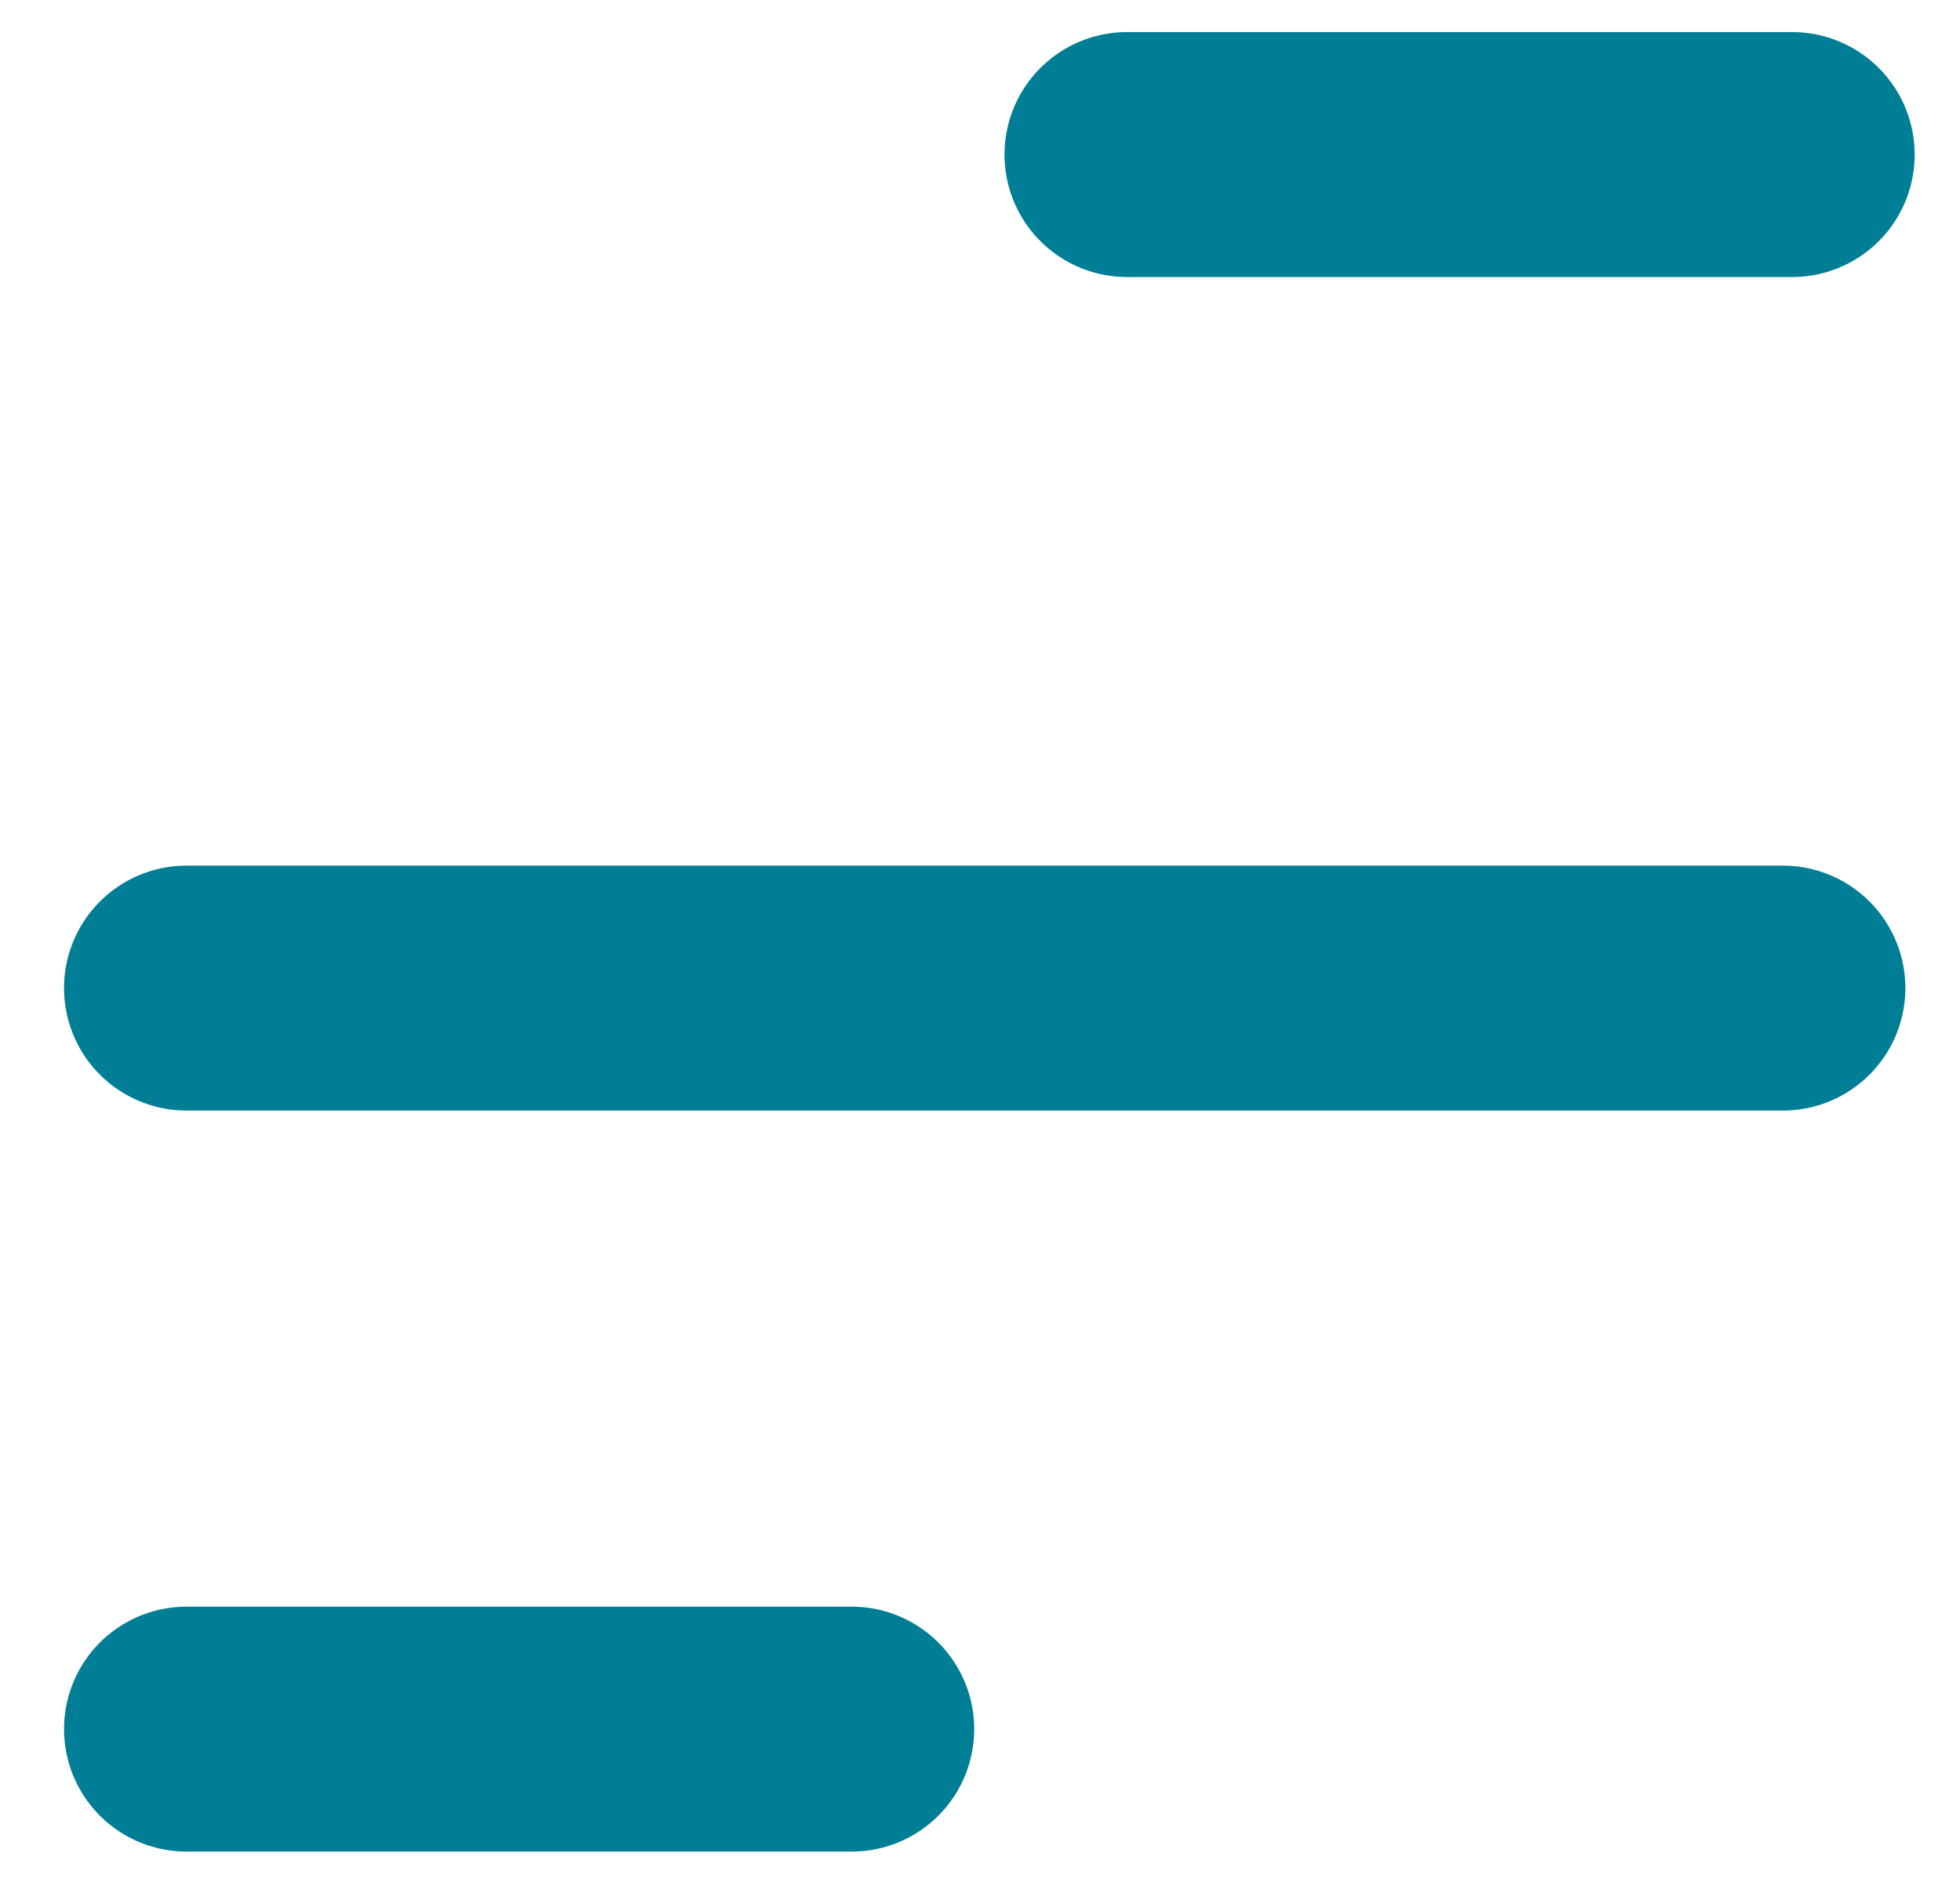
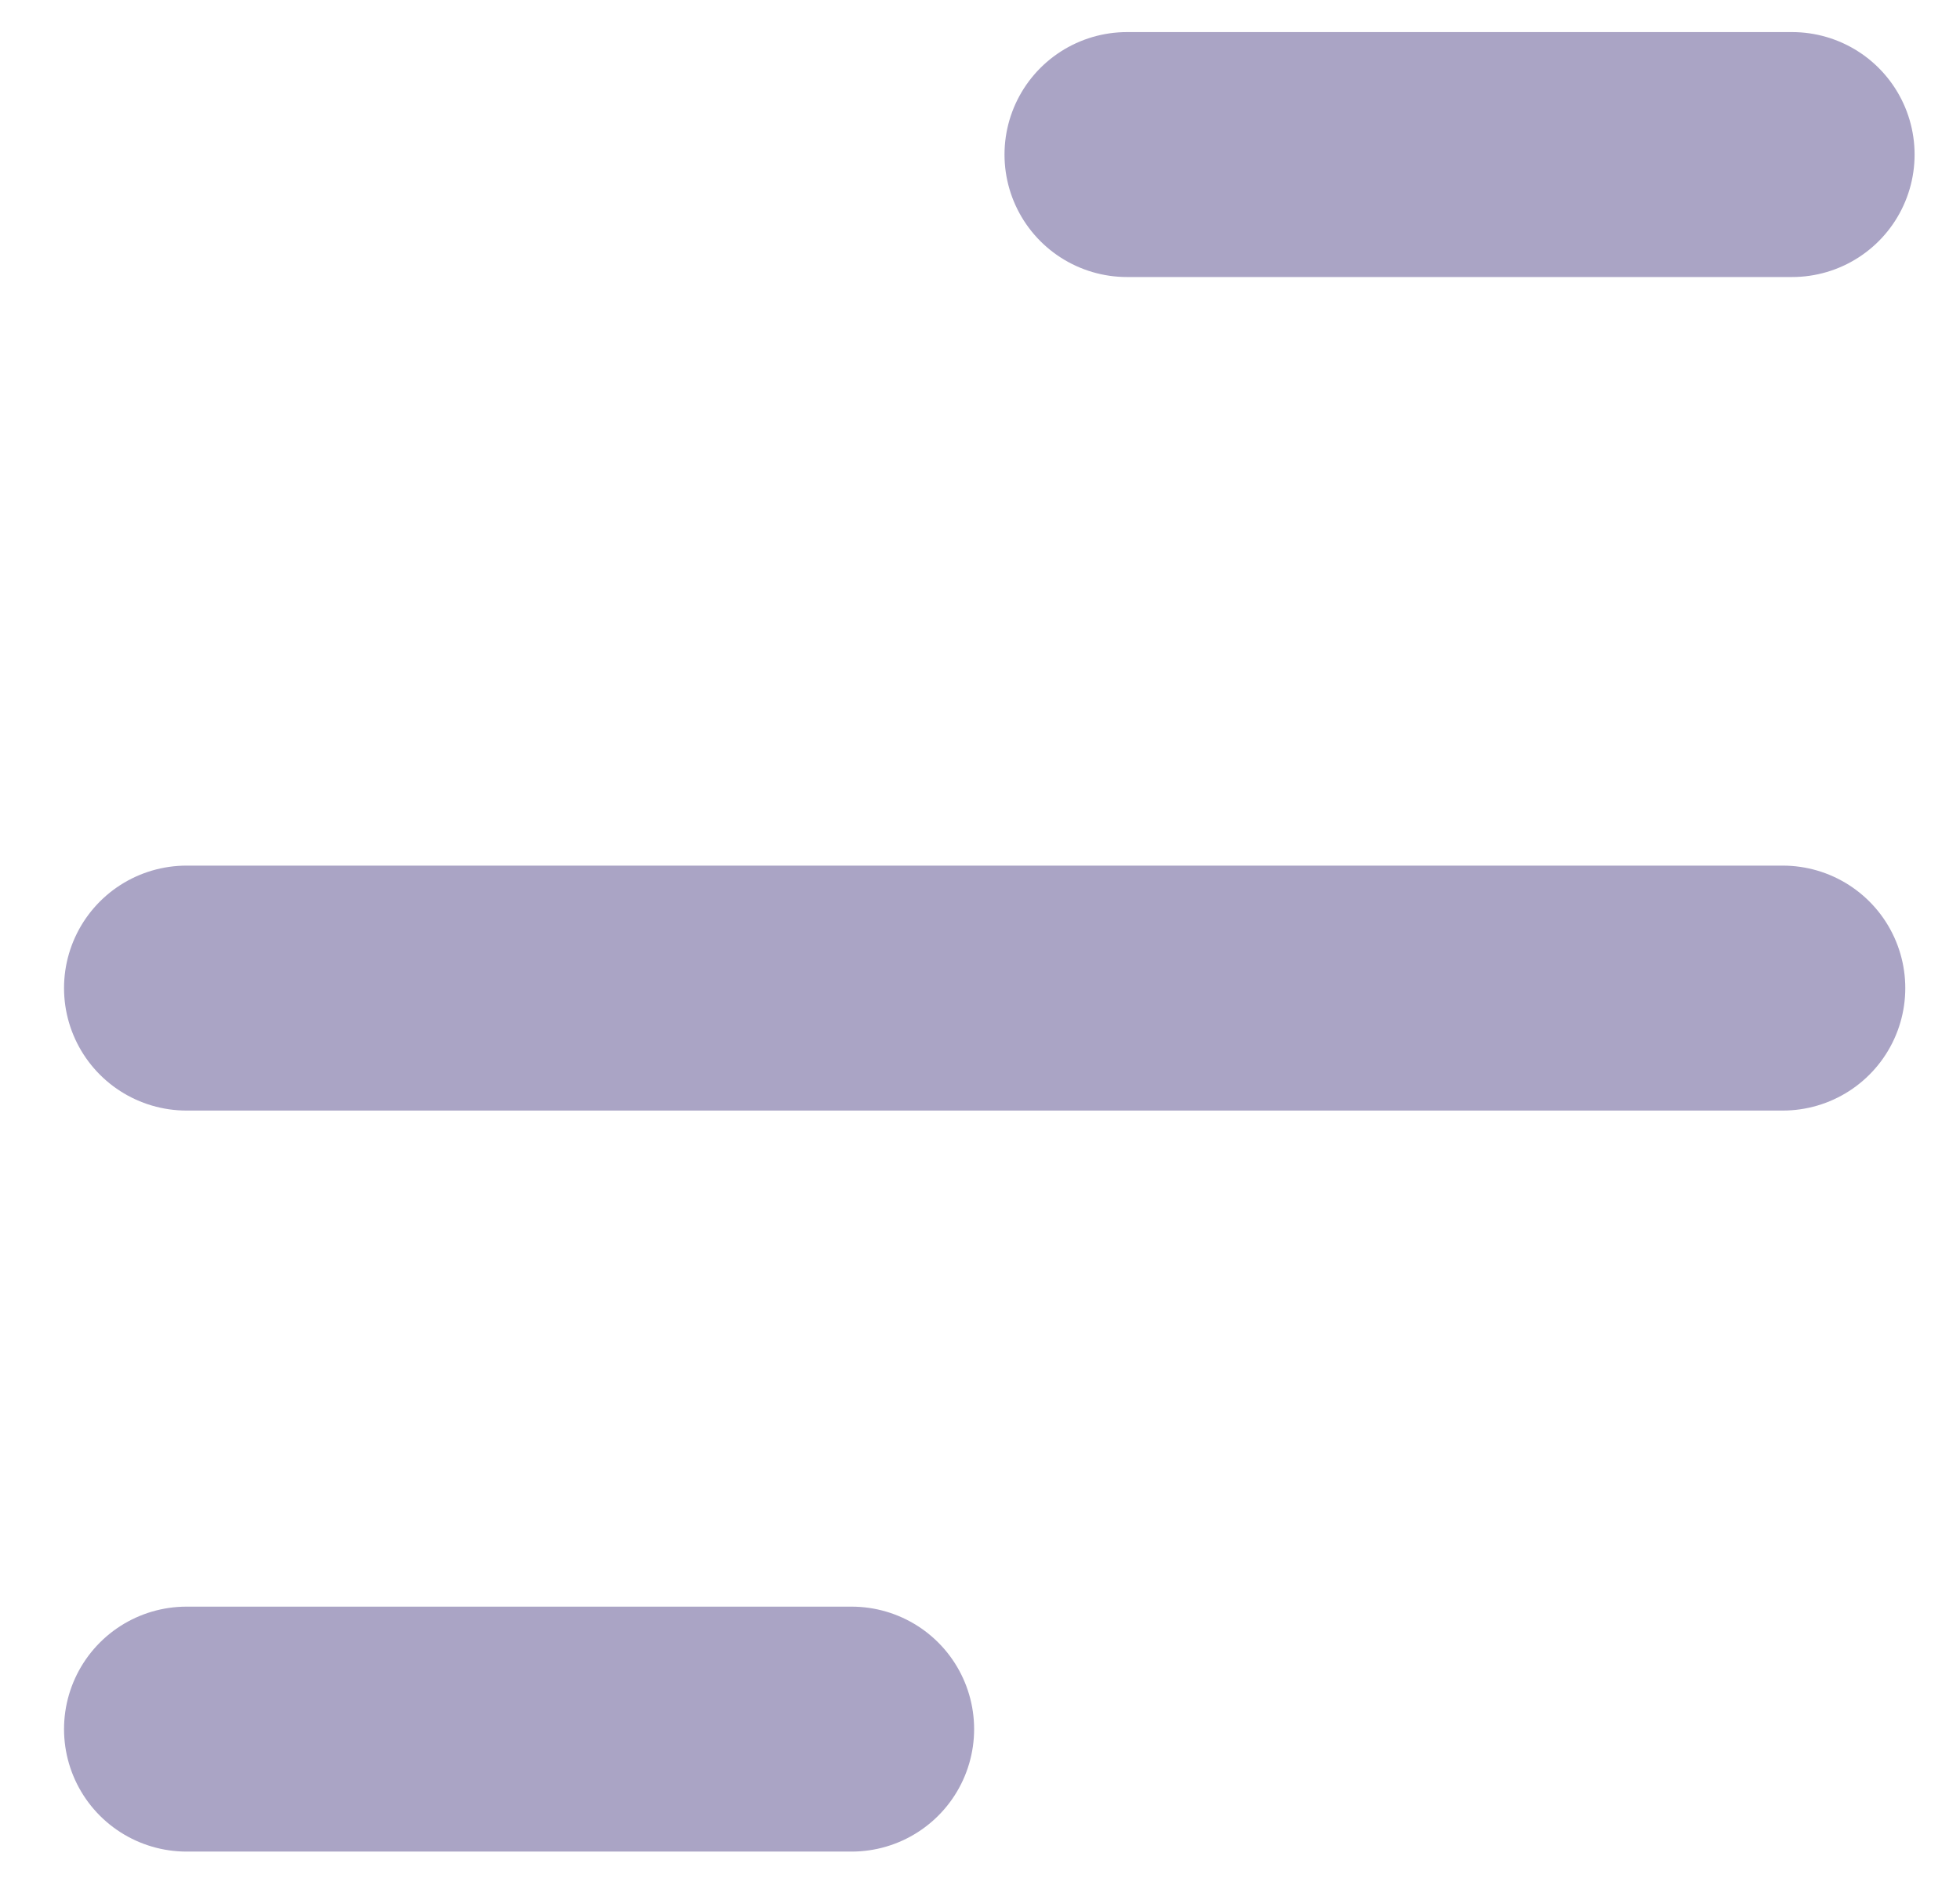
<svg xmlns="http://www.w3.org/2000/svg" width="24" height="23" viewBox="0 0 24 23" fill="none">
-   <path d="M2.284 12.102H21.831" stroke="#007E96" stroke-width="3" stroke-linecap="round" stroke-linejoin="round" />
-   <path d="M13.8 1.893H21.945" stroke="#007E96" stroke-width="3" stroke-linecap="round" stroke-linejoin="round" />
-   <path d="M2.284 21.178H10.429" stroke="#007E96" stroke-width="3" stroke-linecap="round" stroke-linejoin="round" />
+   <path d="M2.284 12.102H21.83" stroke="#AAA4C5" stroke-width="3" stroke-linecap="round" stroke-linejoin="round" />
+   <path d="M13.8 1.893H21.944" stroke="#AAA4C5" stroke-width="3" stroke-linecap="round" stroke-linejoin="round" />
+   <path d="M2.284 21.178H10.428" stroke="#AAA4C5" stroke-width="3" stroke-linecap="round" stroke-linejoin="round" />
</svg>
